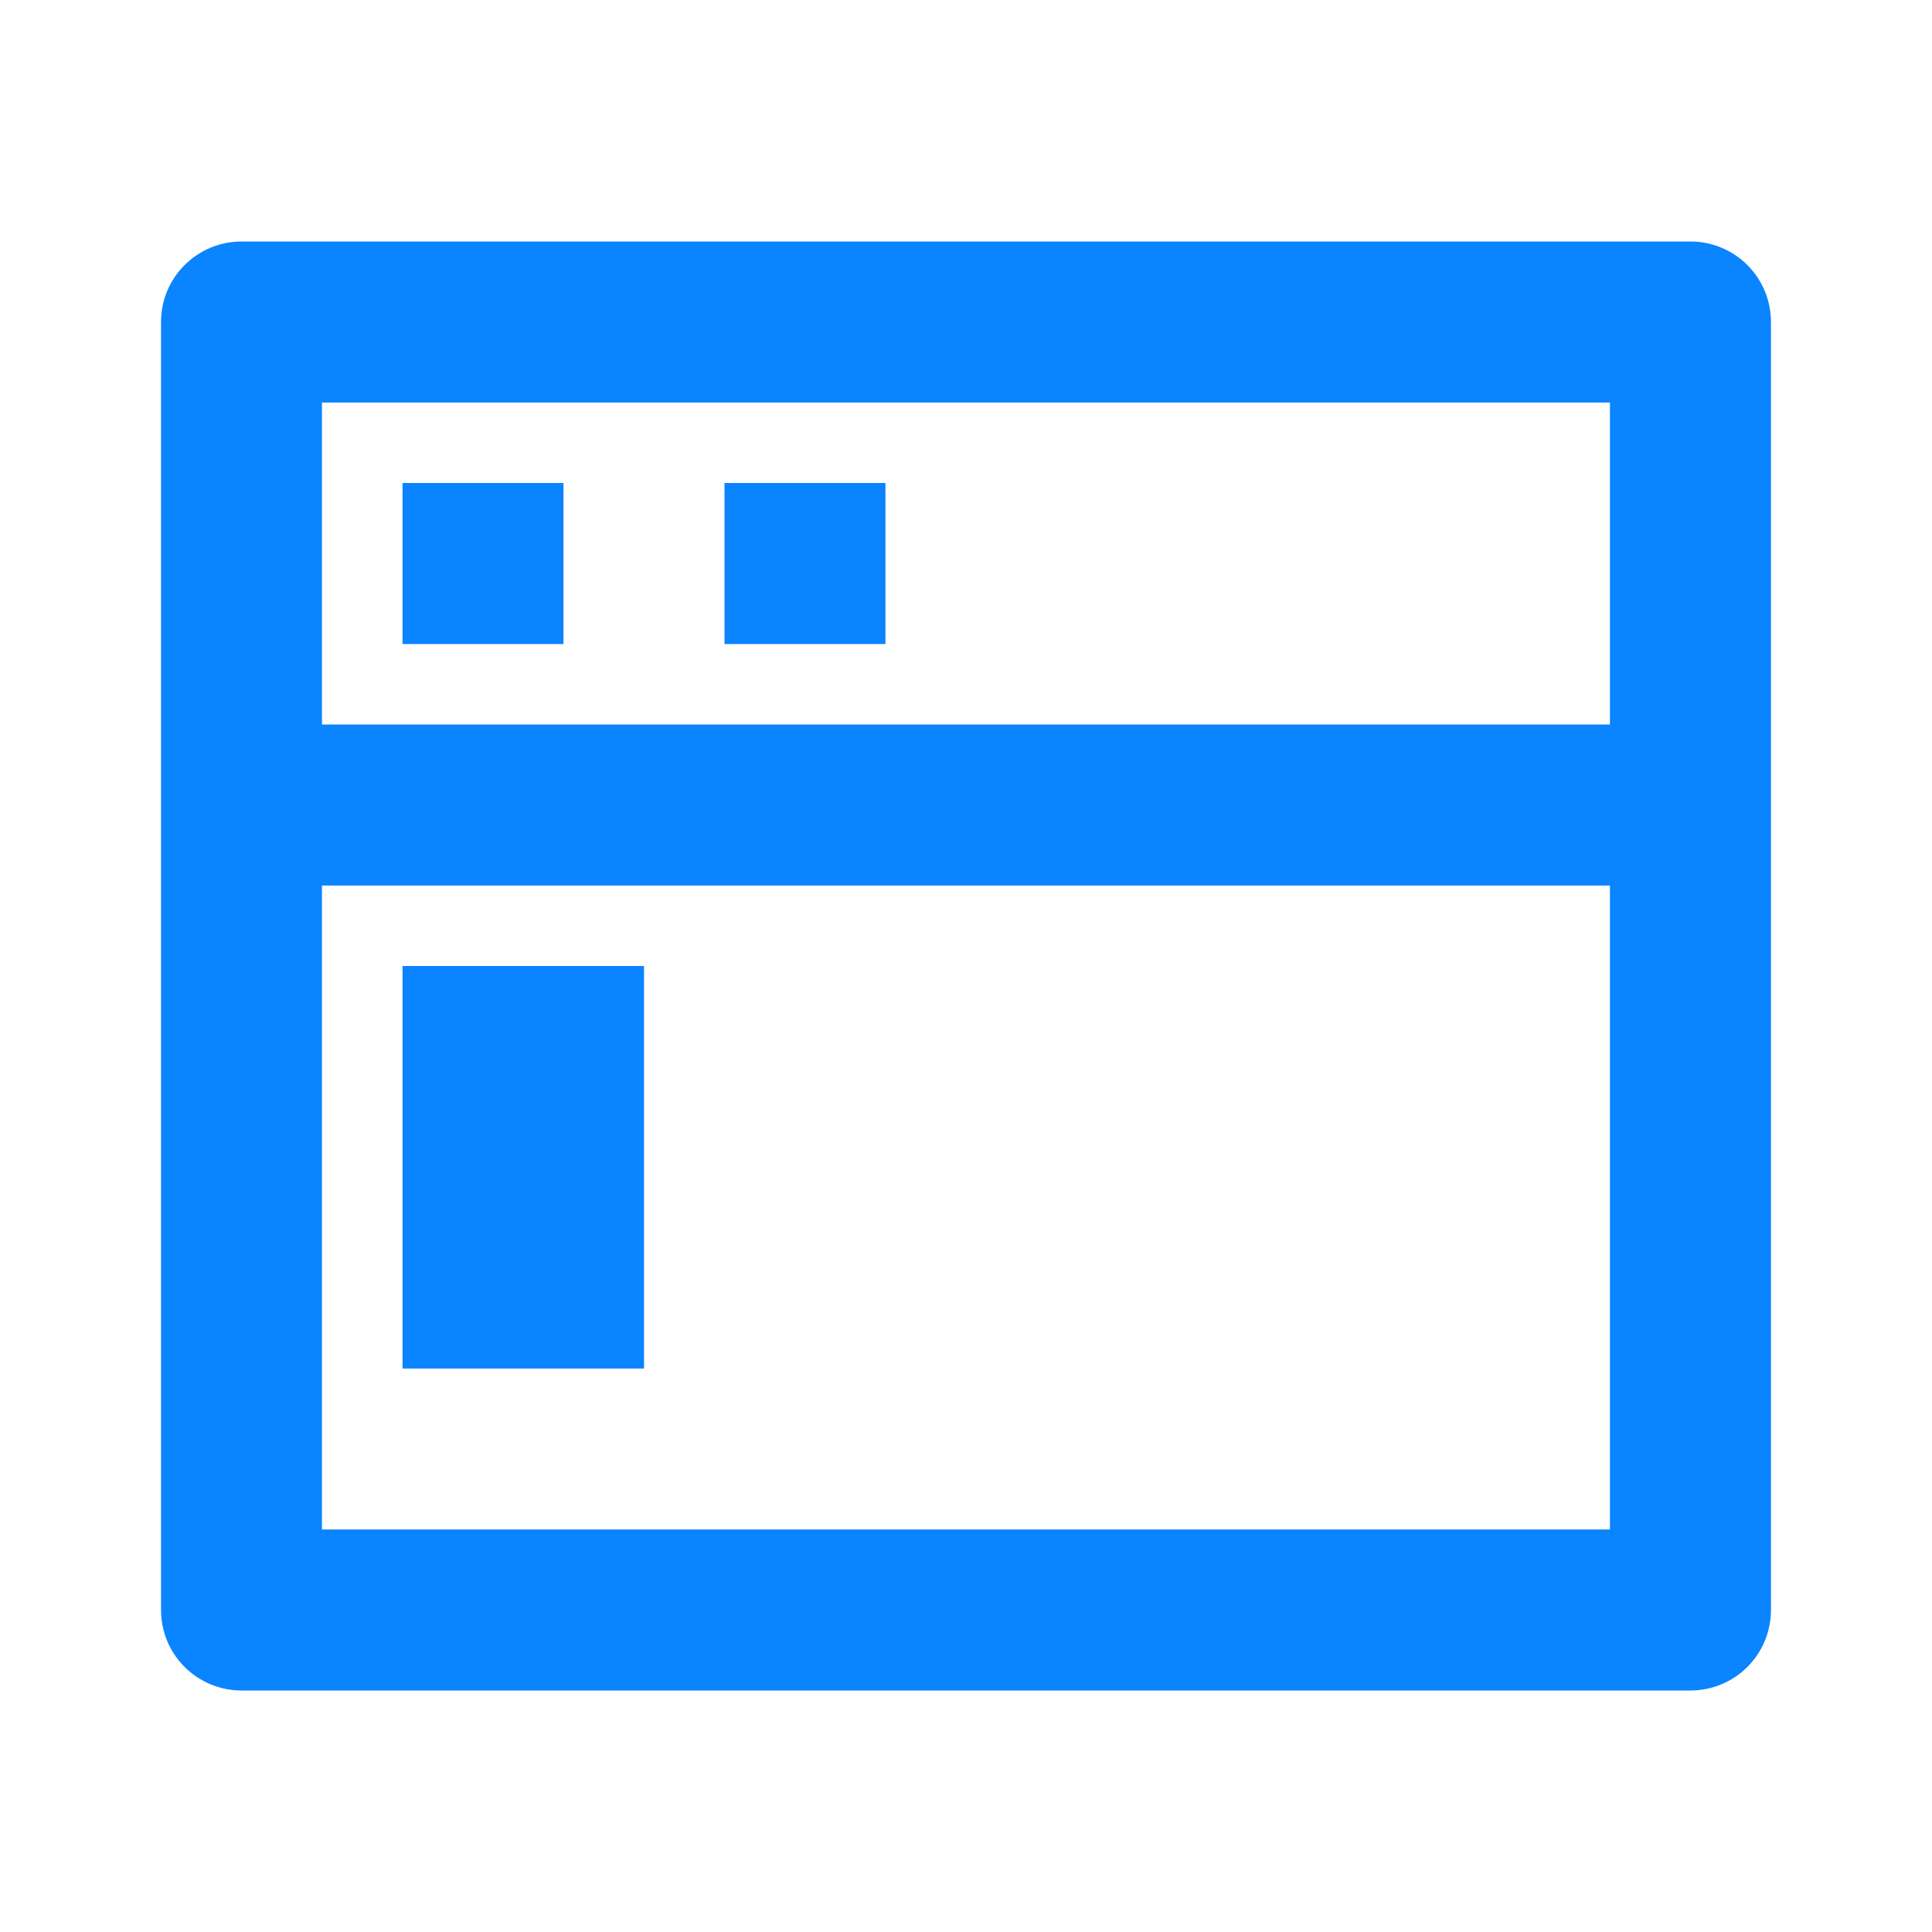
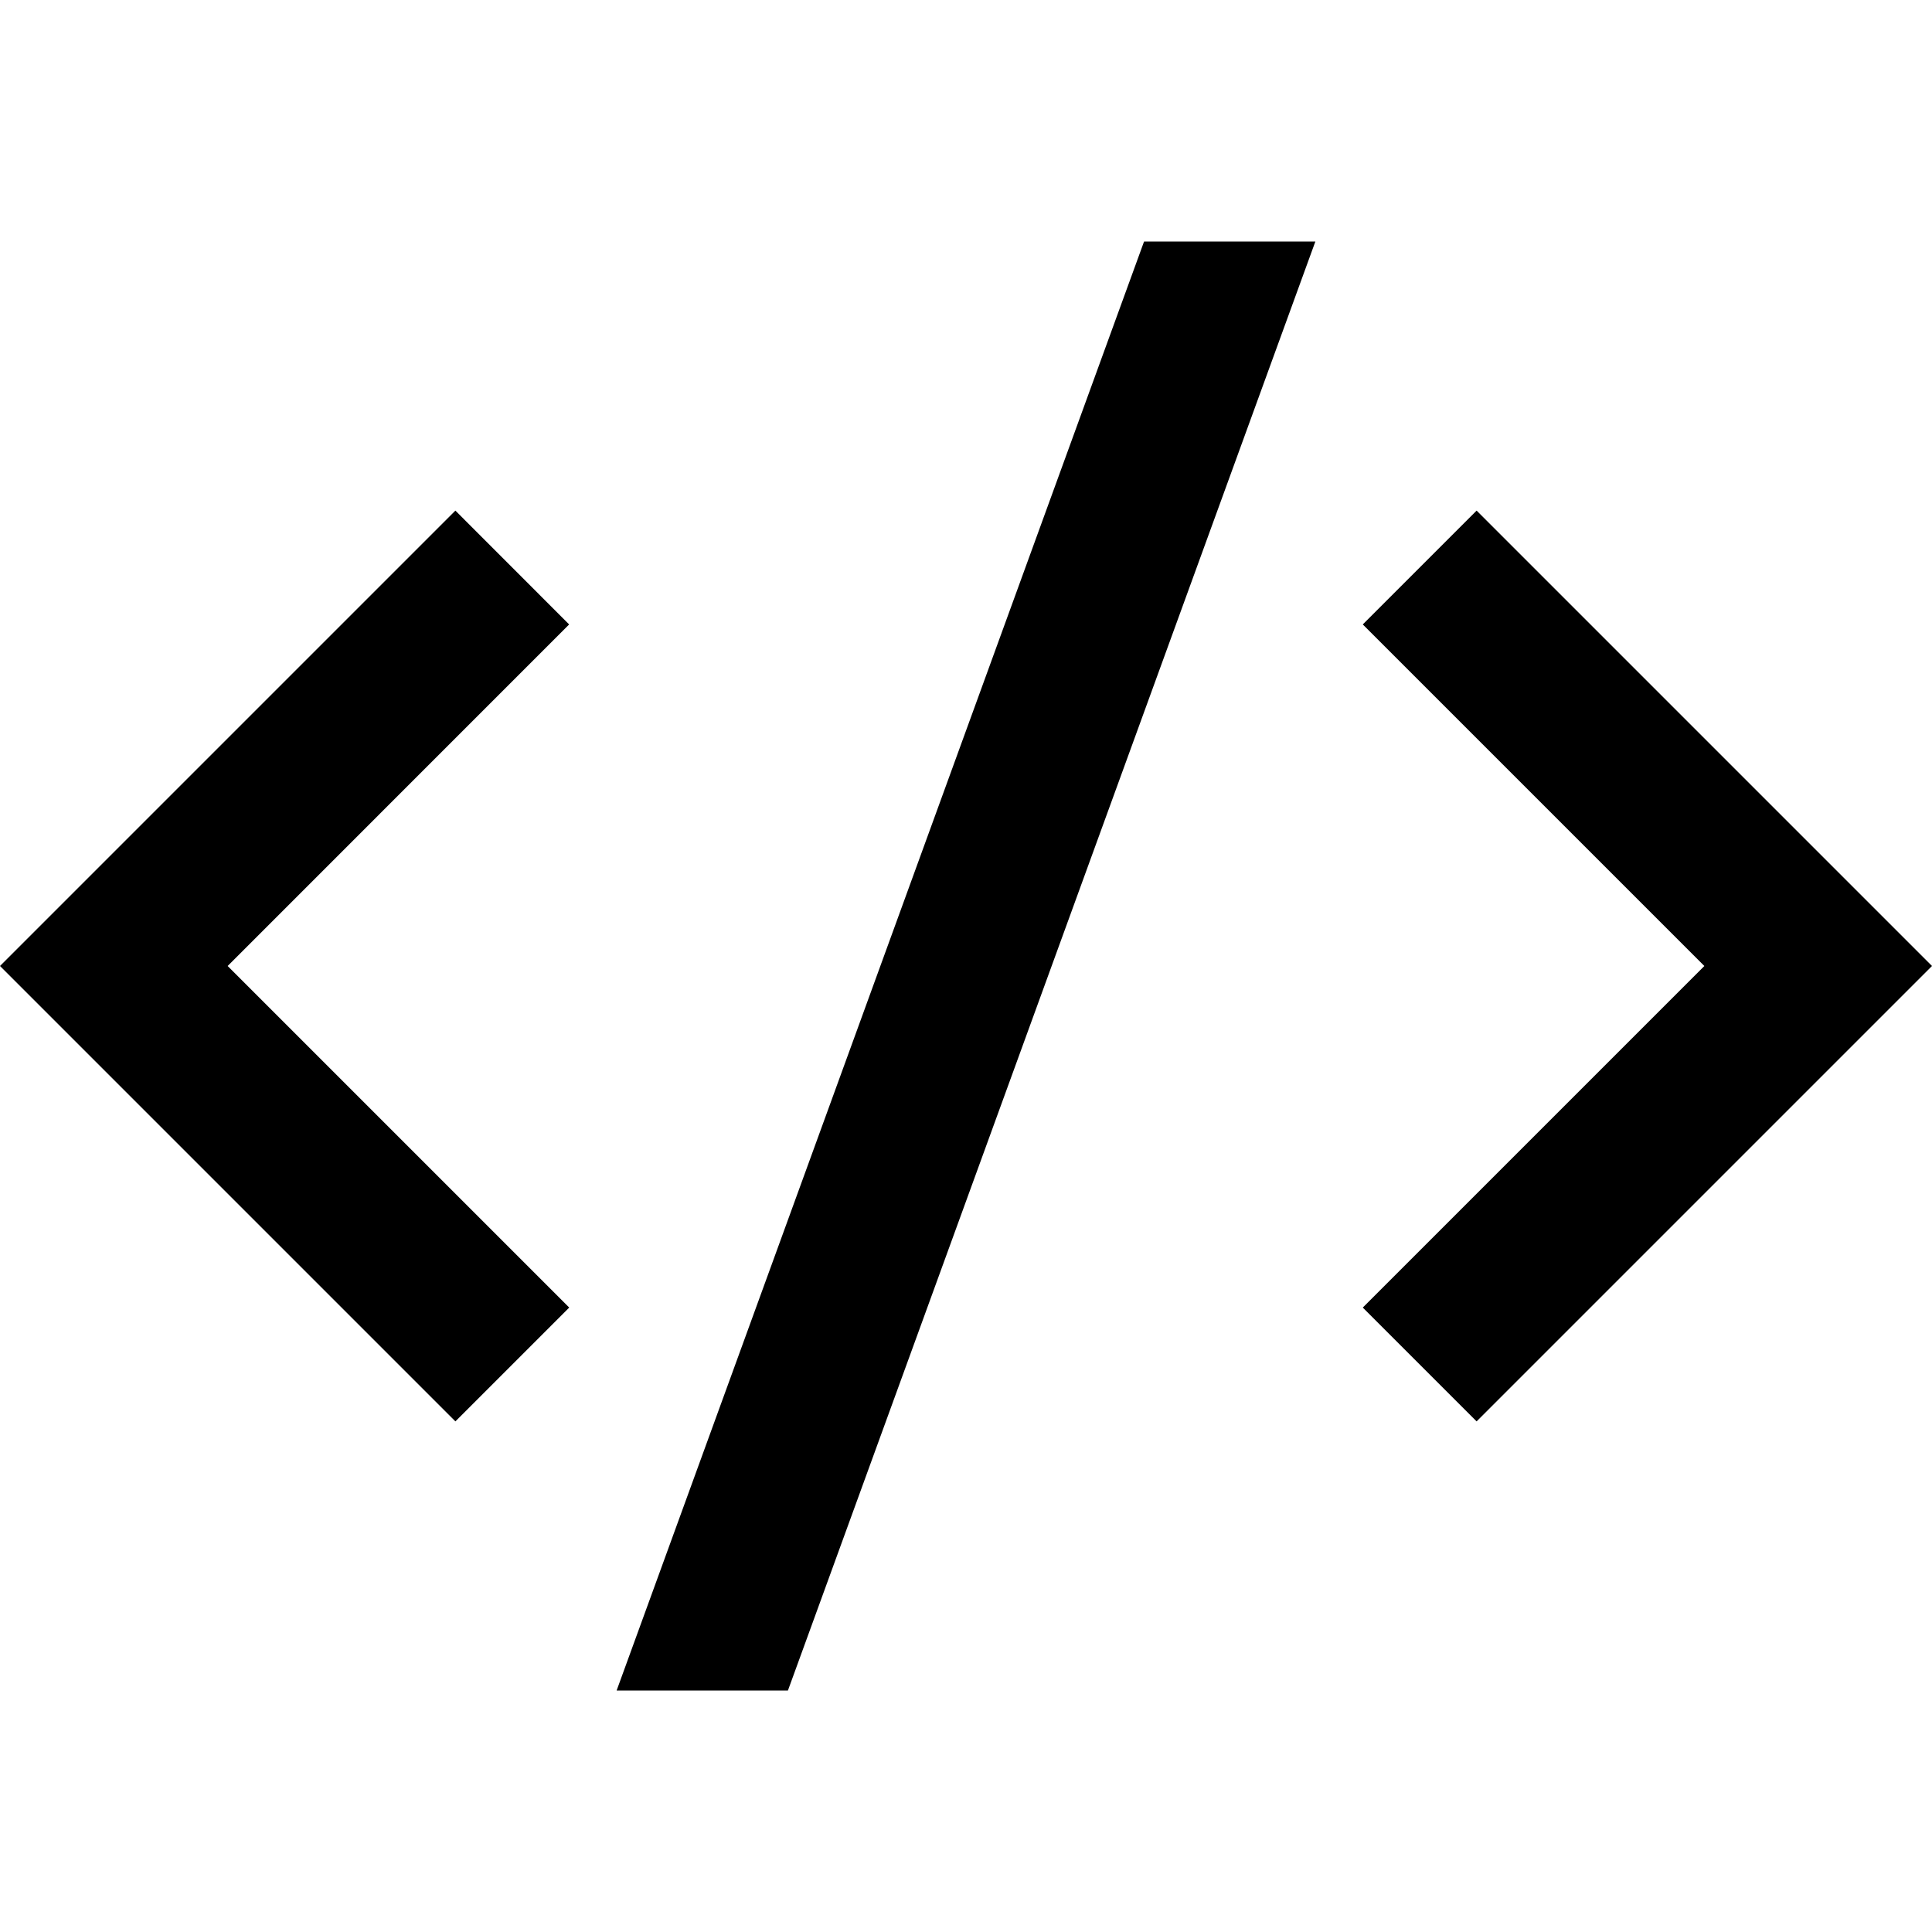
- <svg xmlns="http://www.w3.org/2000/svg" width="20" height="20" viewBox="0 0 20 20" fill="none">
-   <path d="M16.666 7.5V4.167H3.333V7.5H16.666ZM16.666 9.167H3.333V15.833H16.666V9.167ZM2.5 2.5H17.5C17.721 2.5 17.933 2.588 18.089 2.744C18.245 2.9 18.333 3.112 18.333 3.333V16.667C18.333 16.888 18.245 17.1 18.089 17.256C17.933 17.412 17.721 17.5 17.5 17.5H2.5C2.279 17.5 2.067 17.412 1.911 17.256C1.754 17.1 1.667 16.888 1.667 16.667V3.333C1.667 3.112 1.754 2.9 1.911 2.744C2.067 2.588 2.279 2.5 2.5 2.5ZM4.167 10H6.667V14.167H4.167V10ZM4.167 5H5.833V6.667H4.167V5ZM7.5 5H9.166V6.667H7.5V5Z" fill="#0A84FF" />
+ <svg xmlns="http://www.w3.org/2000/svg" width="24" height="24" viewBox="0 0 24 24" fill="none">
+   <path d="M24 12L18.343 17.657L16.929 16.243L21.172 12L16.929 7.757L18.343 6.343L24 12ZM2.828 12L7.071 16.243L5.657 17.657L0 12L5.657 6.343L7.07 7.757L2.828 12ZM9.788 21H7.66L14.212 3H16.34L9.788 21Z" fill="black" />
</svg>
